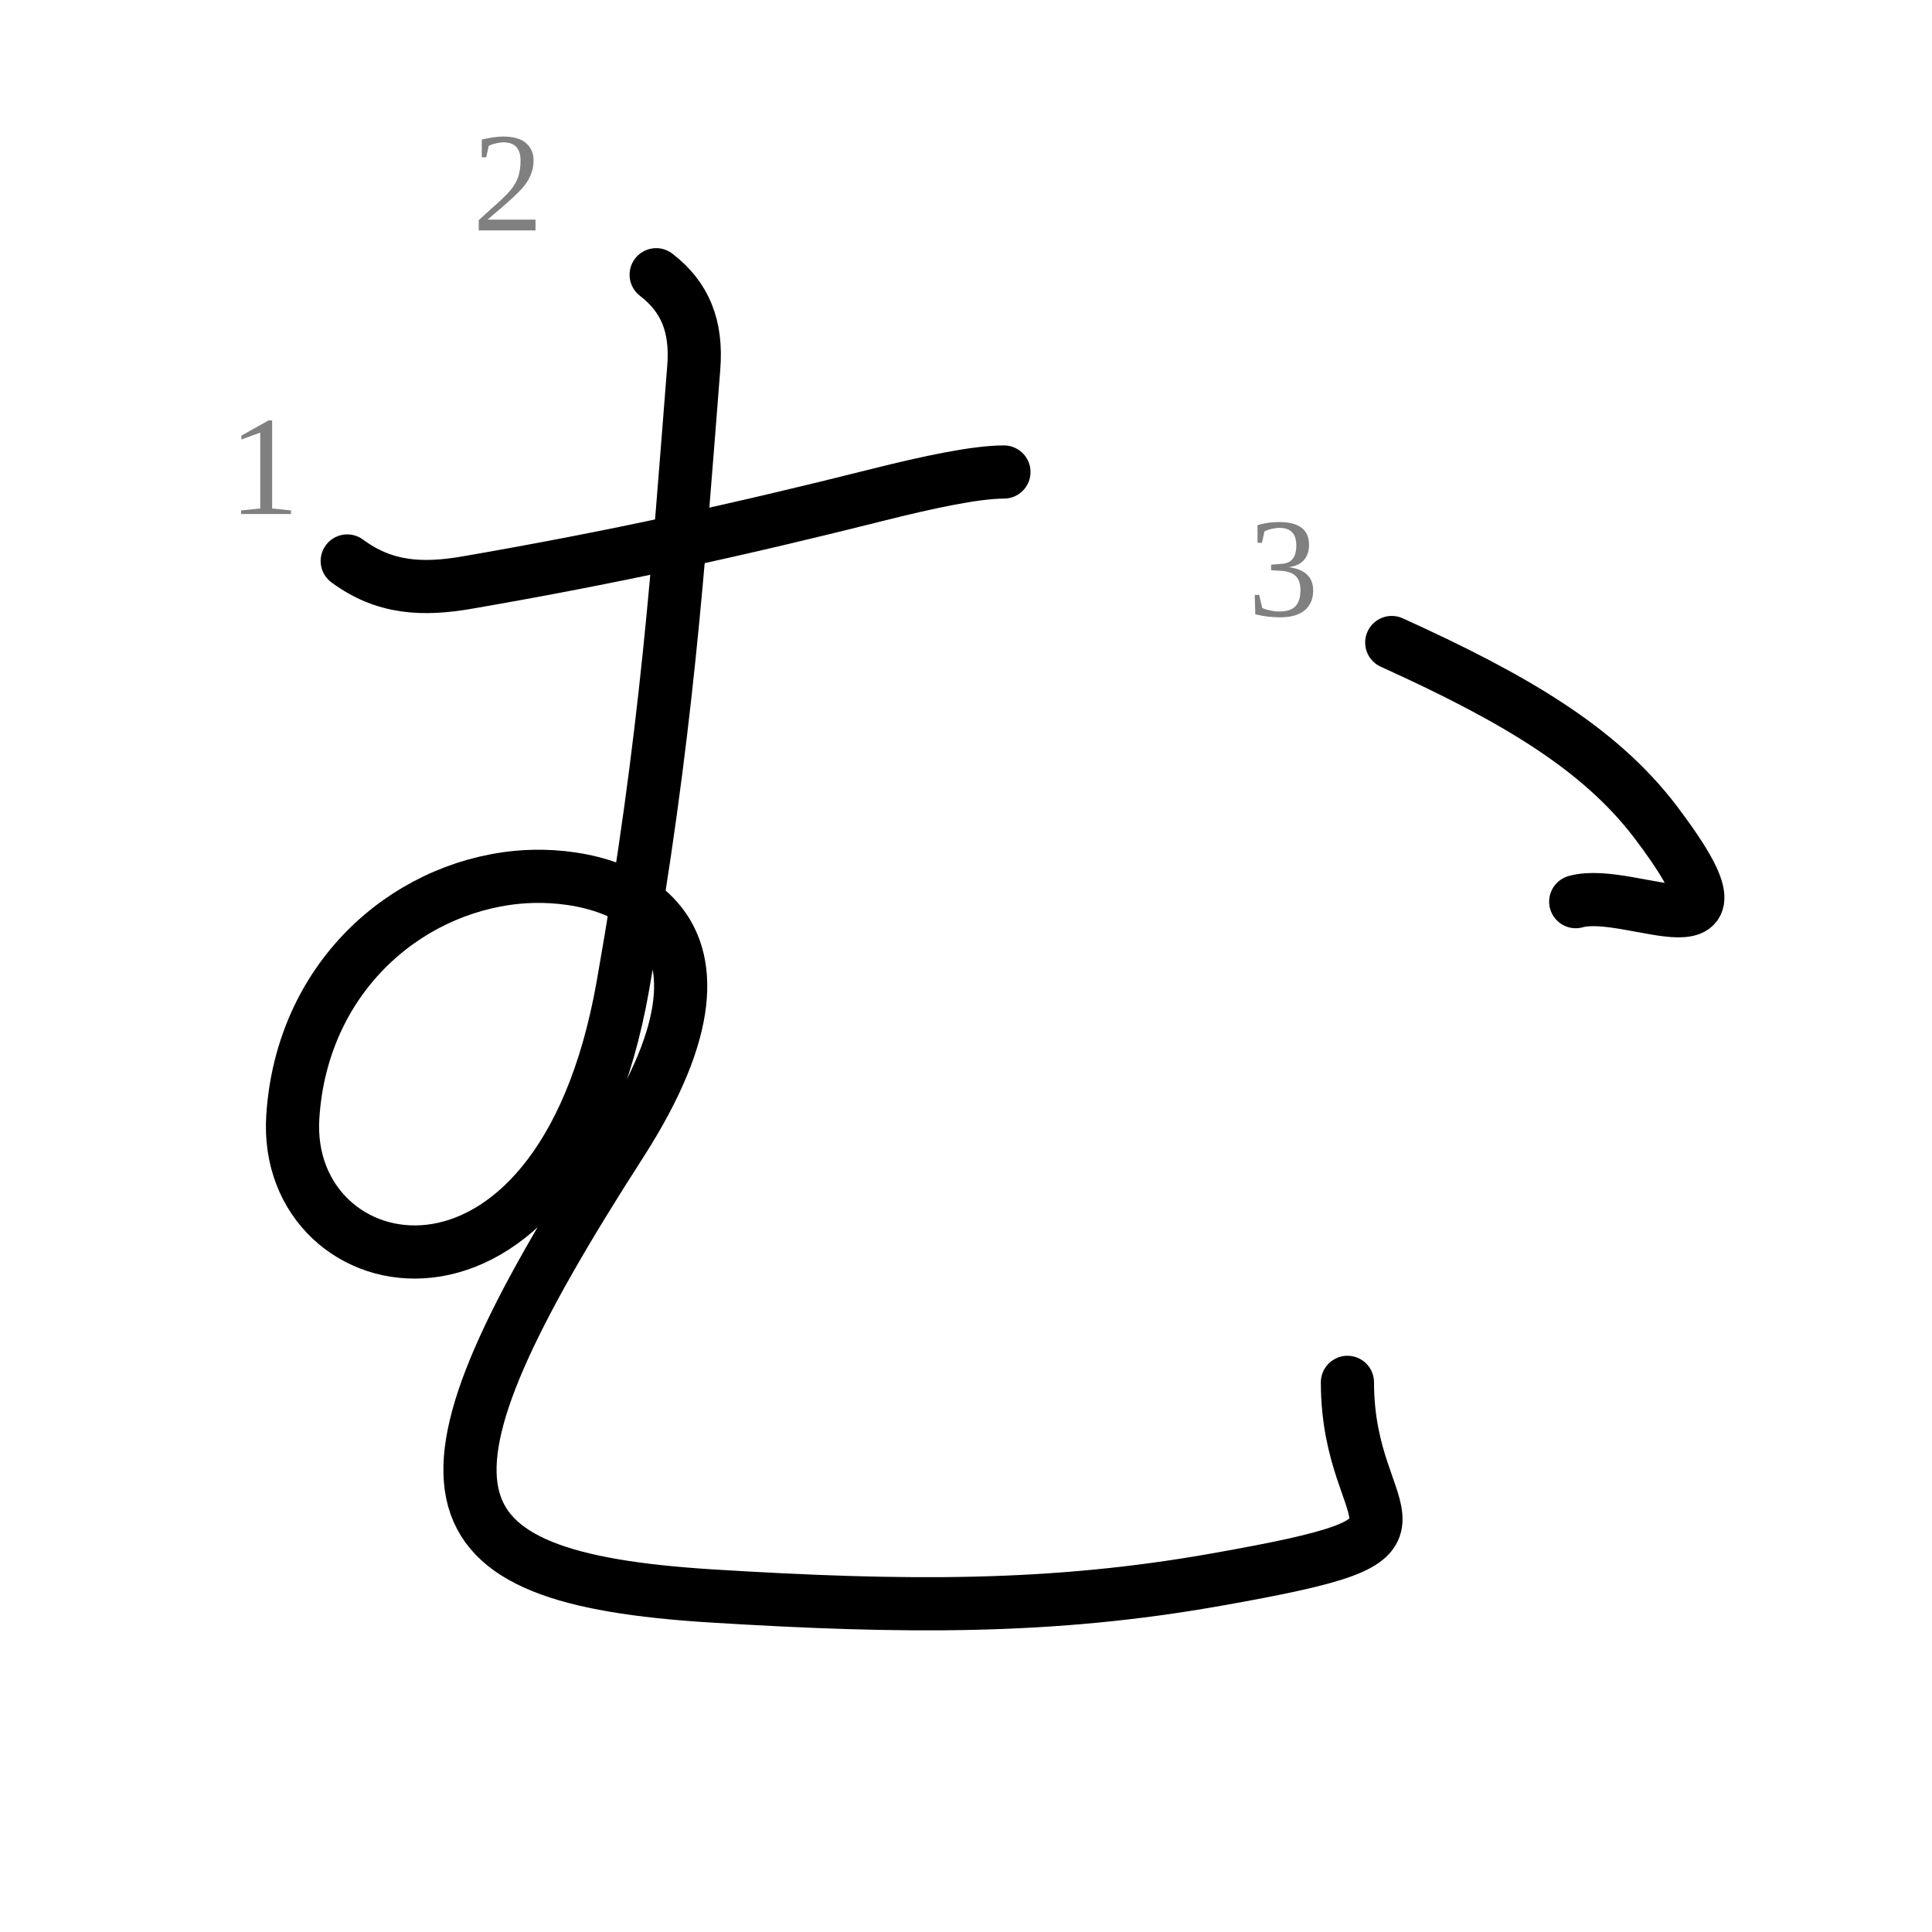
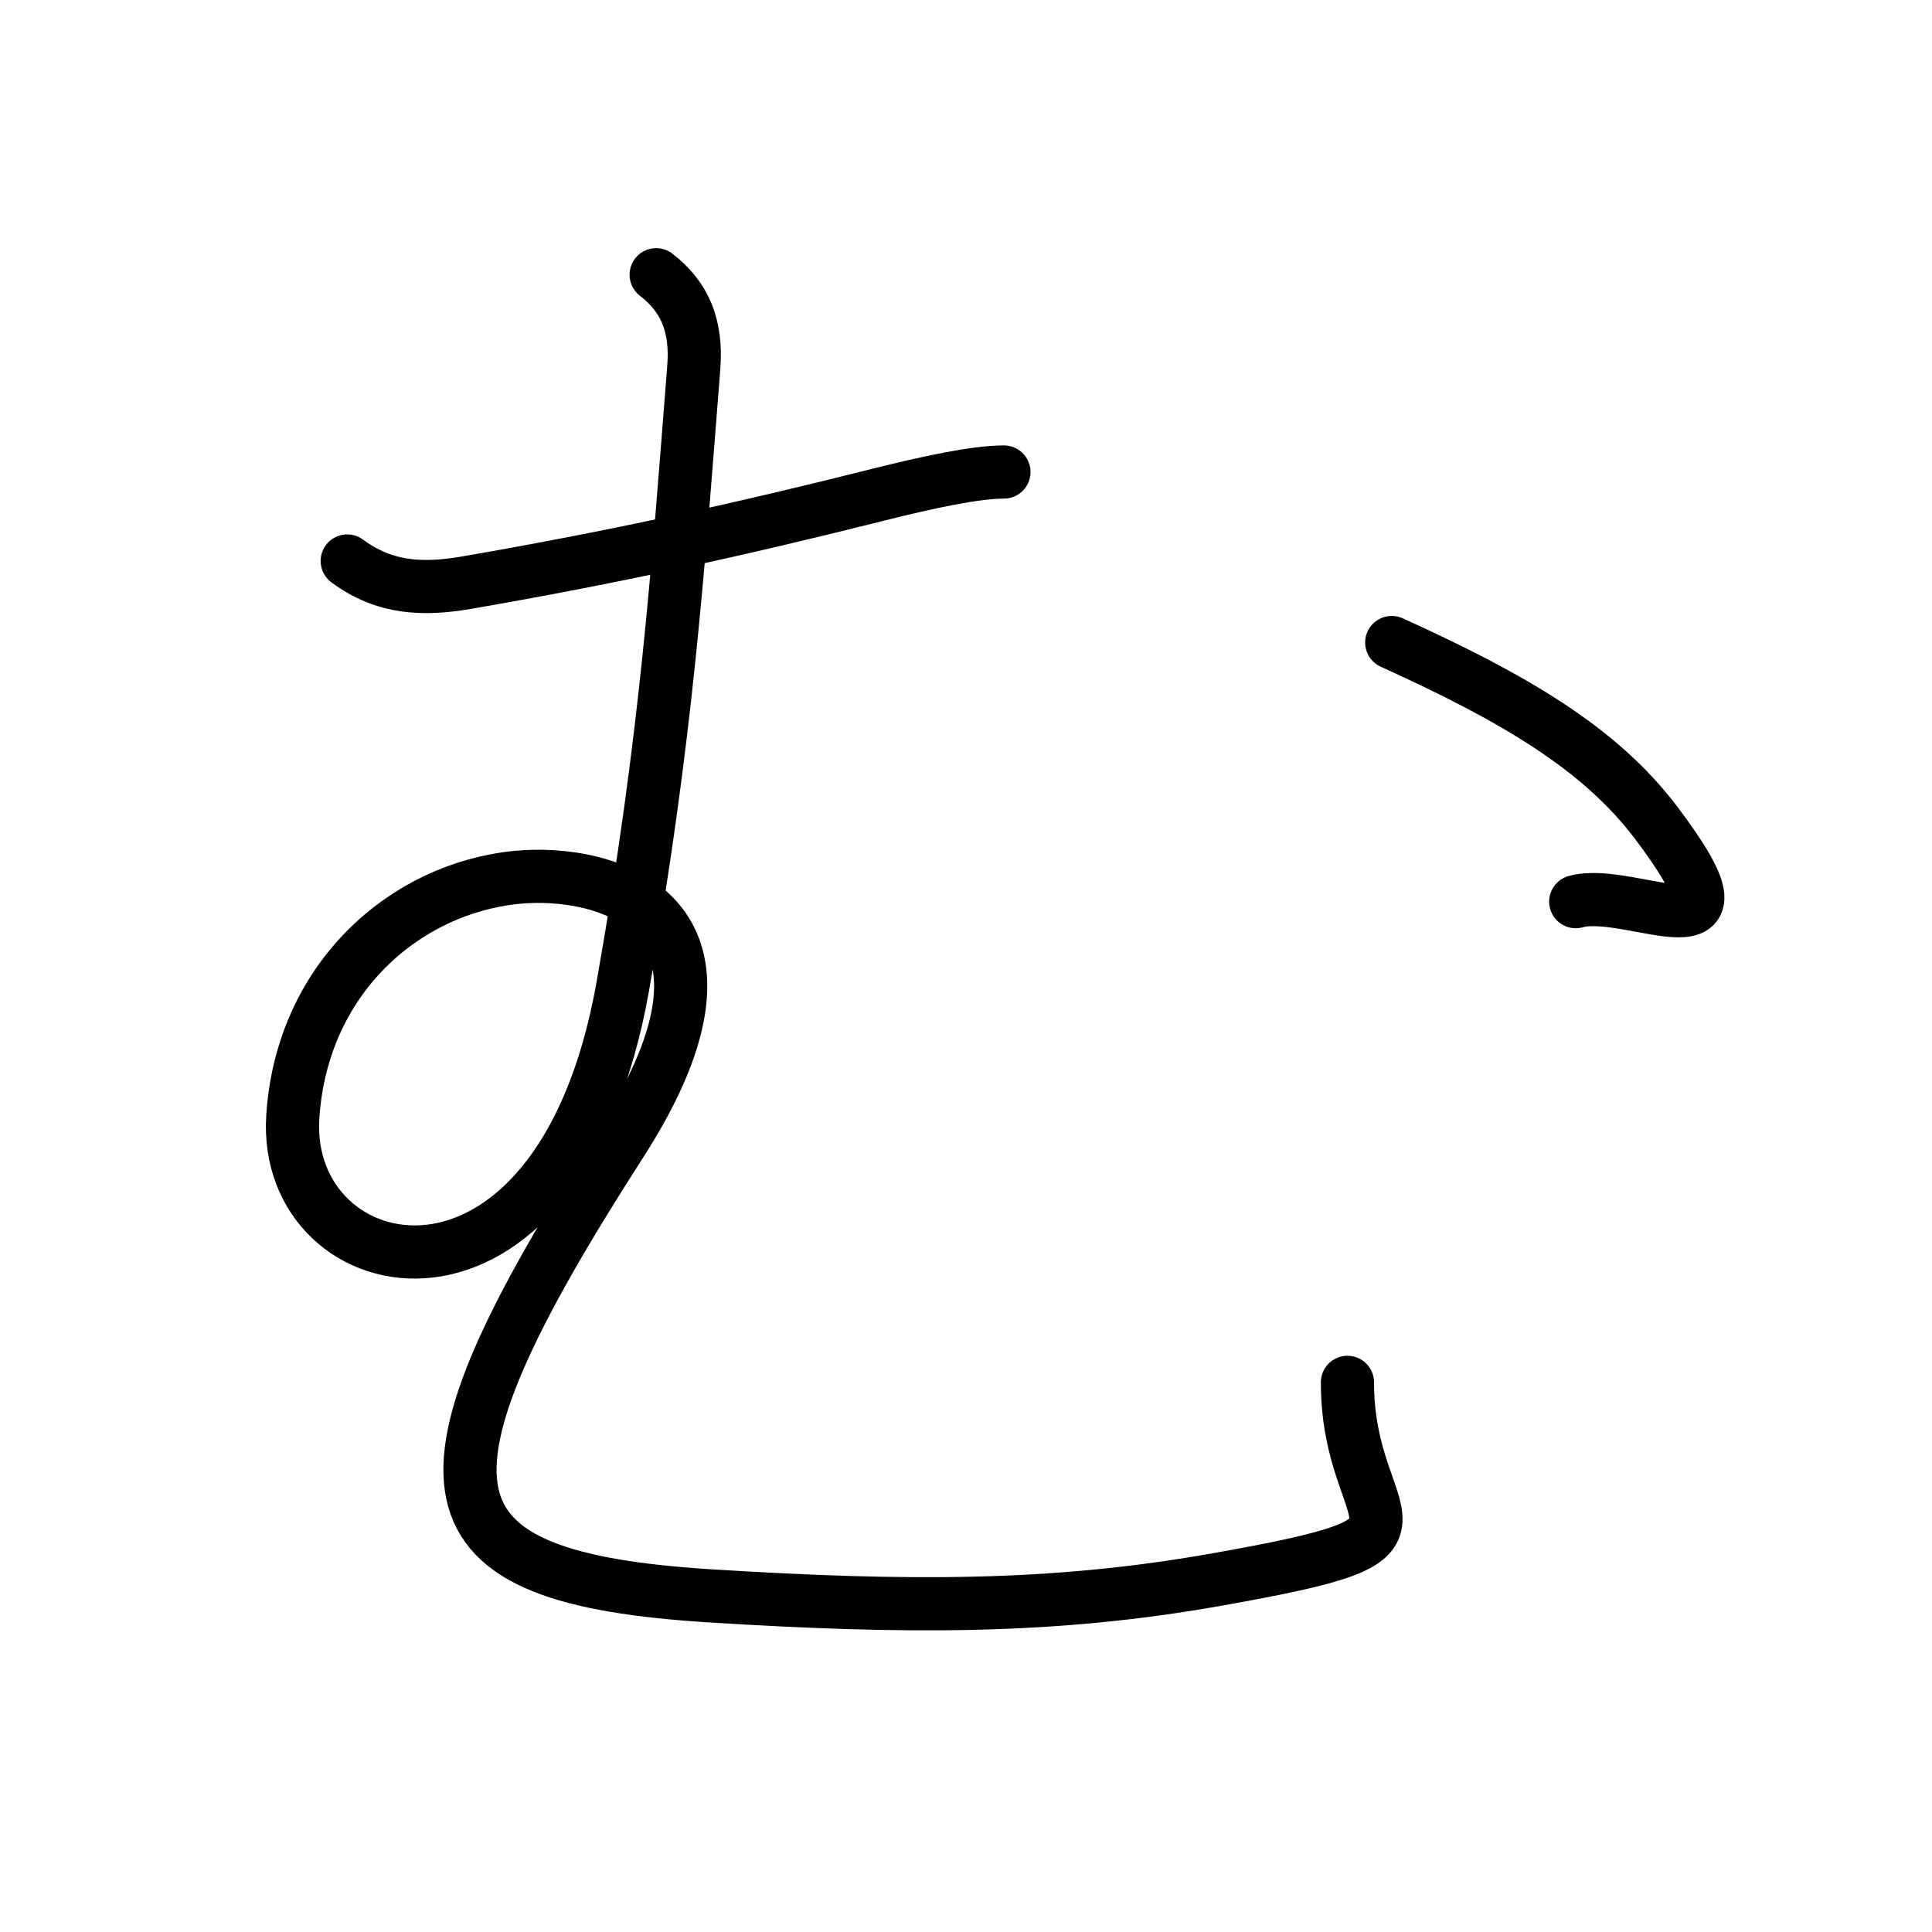
<svg xmlns="http://www.w3.org/2000/svg" width="109" height="109" viewBox="0 0 109 109">
  <g id="kvg:StrokePaths_03080" style="fill:none;stroke:#000000;stroke-width:3;stroke-linecap:round;stroke-linejoin:round;">
    <g id="kvg:03080">
      <path id="kvg:03080-s1" d="M19.59,31.65c2.1,1.55,4.24,1.66,6.81,1.21c8.17-1.41,15.33-2.98,23.19-4.96c2.76-0.69,5.44-1.27,7.05-1.27" />
      <path id="kvg:03080-s2" d="M37.02,15.5c1.62,1.25,2.31,2.88,2.12,5.25c-0.88,11.12-1.5,20.75-4,34.88c-3.61,20.44-19.25,16.99-18.62,7.37c0.5-7.74,6.25-12.86,12.62-13.5c5-0.5,14.28,1.93,5.88,15c-12.62,19.62-11.42,24.51,5.11,25.54c10.98,0.68,19.26,0.72,28.49-0.92c14.15-2.5,7.4-2.63,7.4-11.13" />
      <path id="kvg:03080-s3" d="M78.52,36.25c6.88,3.12,11.71,5.95,14.88,10.12c6.25,8.25-1.38,3.62-4.5,4.5" />
    </g>
  </g>
-   <g id="kvg:StrokeNumbers_03080" style="font-size:8;fill:#808080">
-     <text transform="matrix(1 0 0 1 12.9 29)">1</text>
-     <text transform="matrix(1 0 0 1 26.65 13)">2</text>
-     <text transform="matrix(1 0 0 1 70.4 34.75)">3</text>
-   </g>
</svg>
